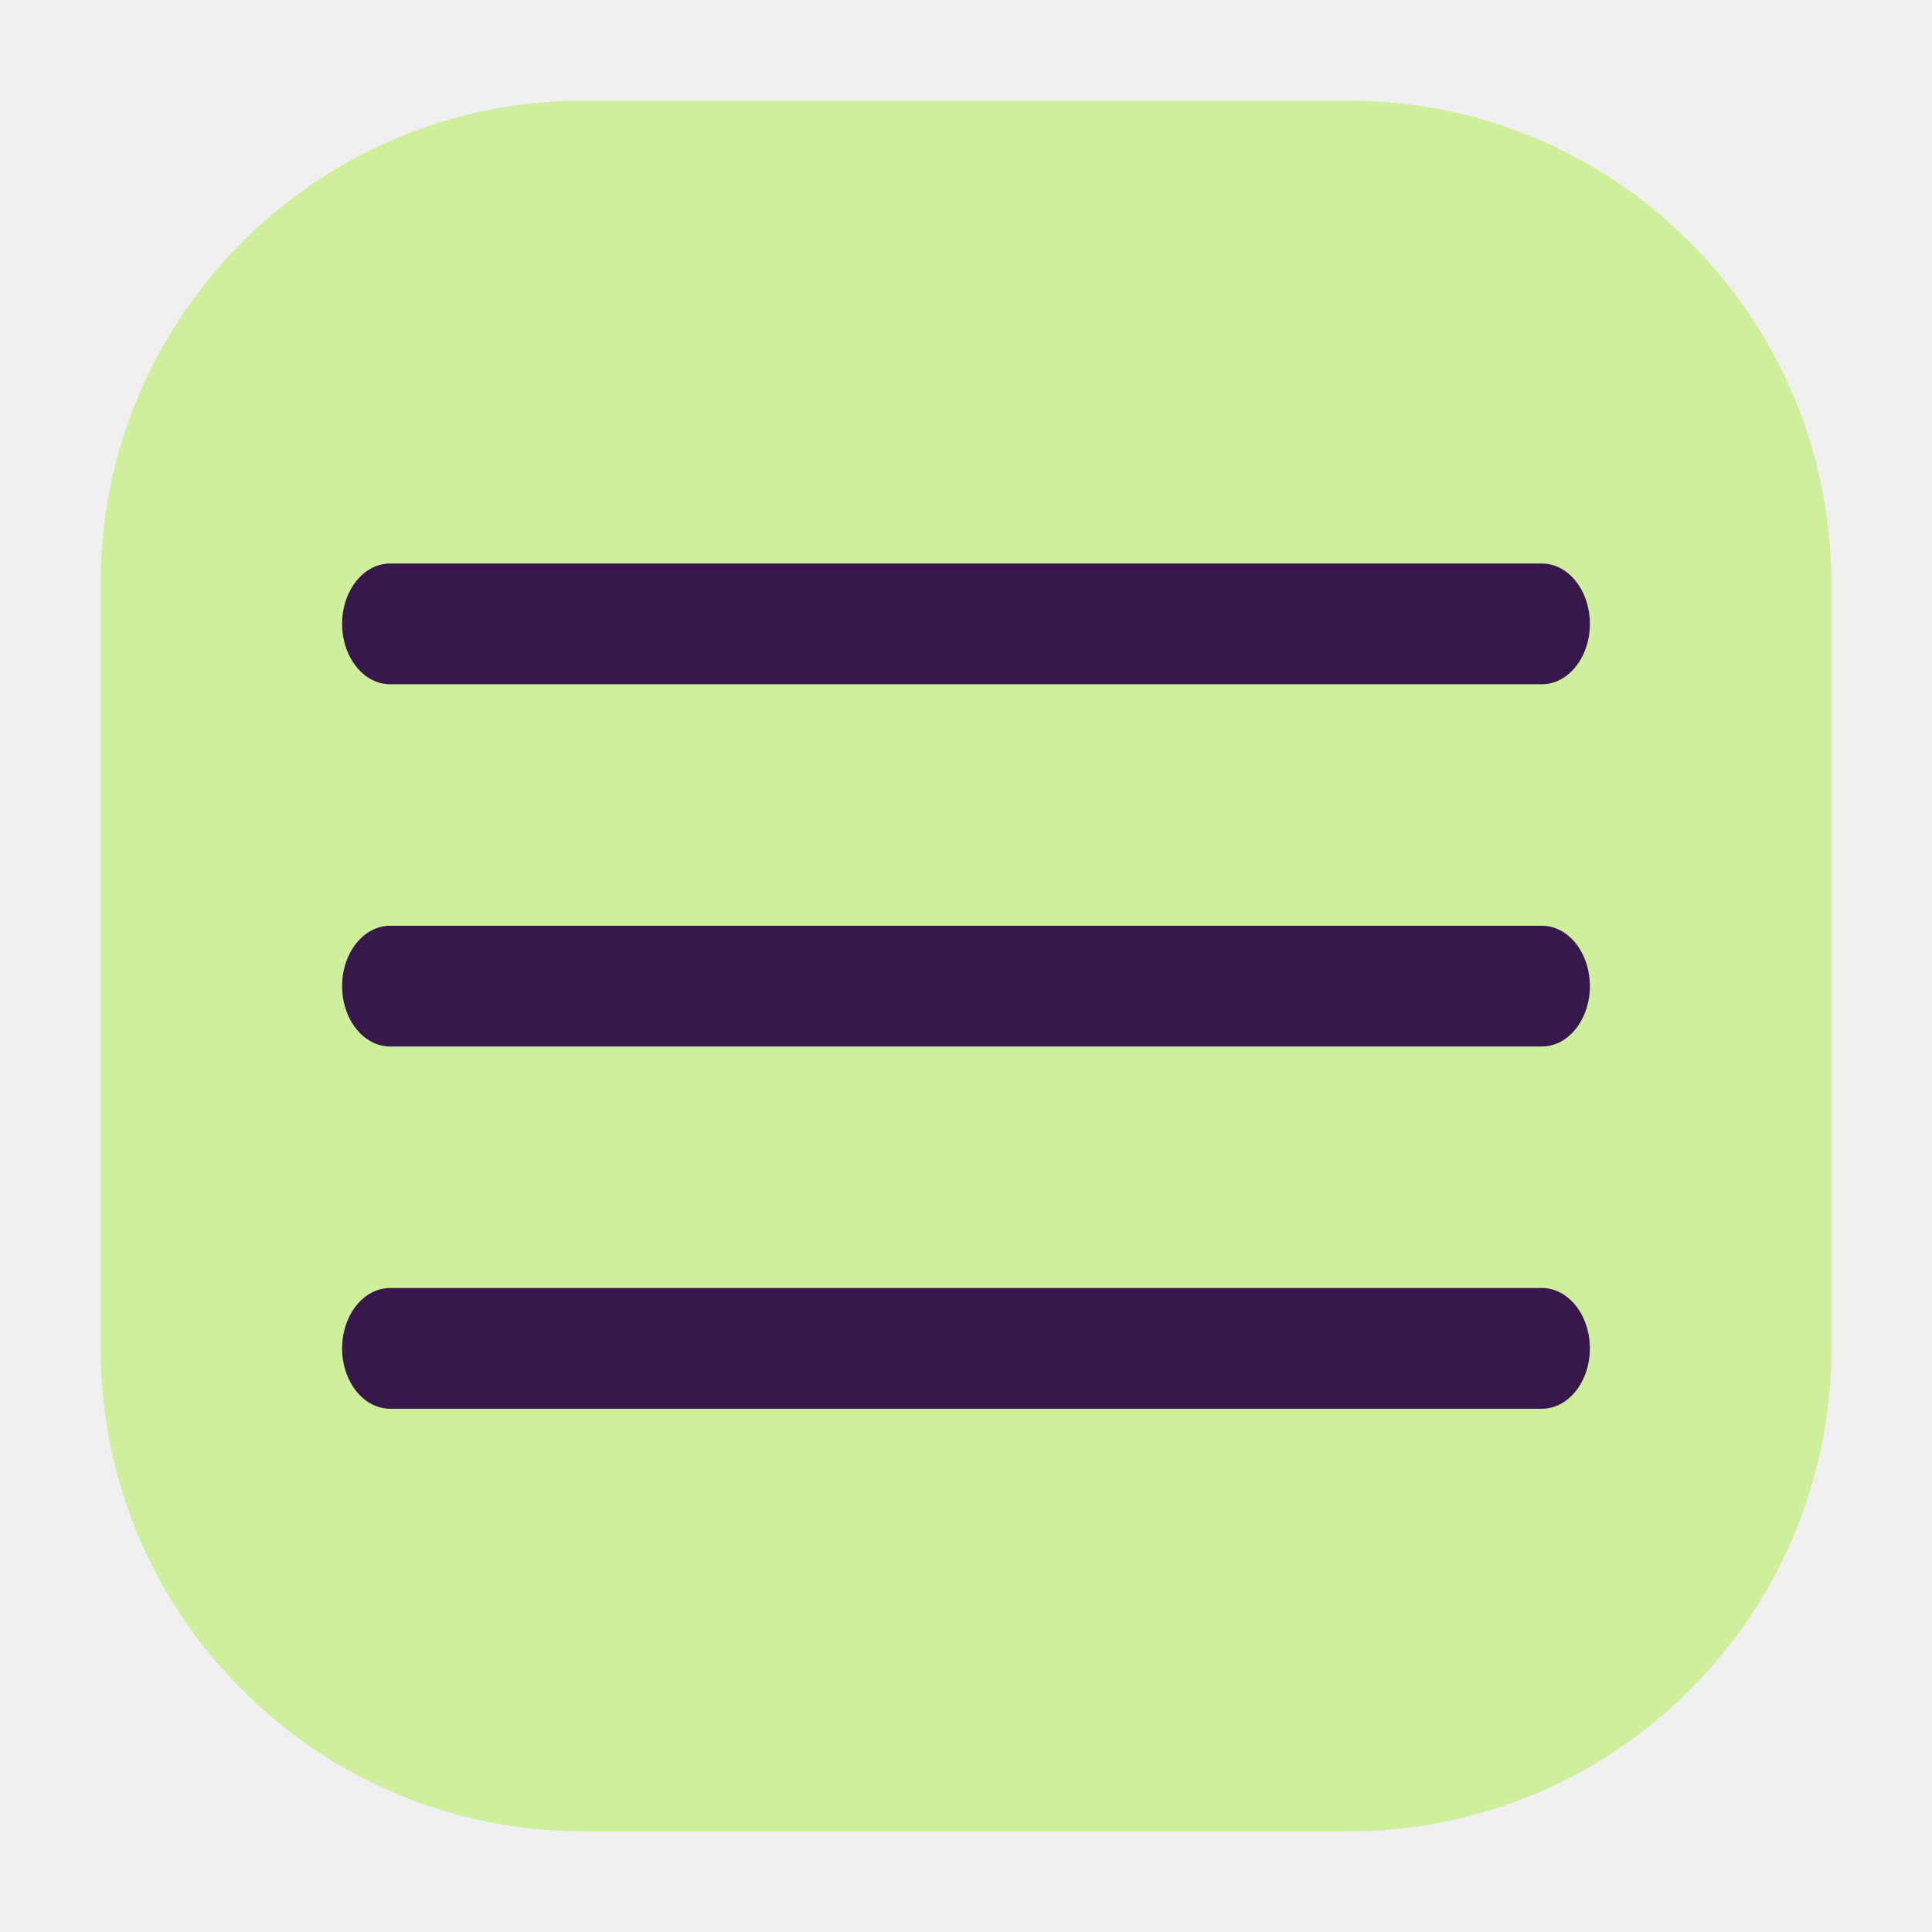
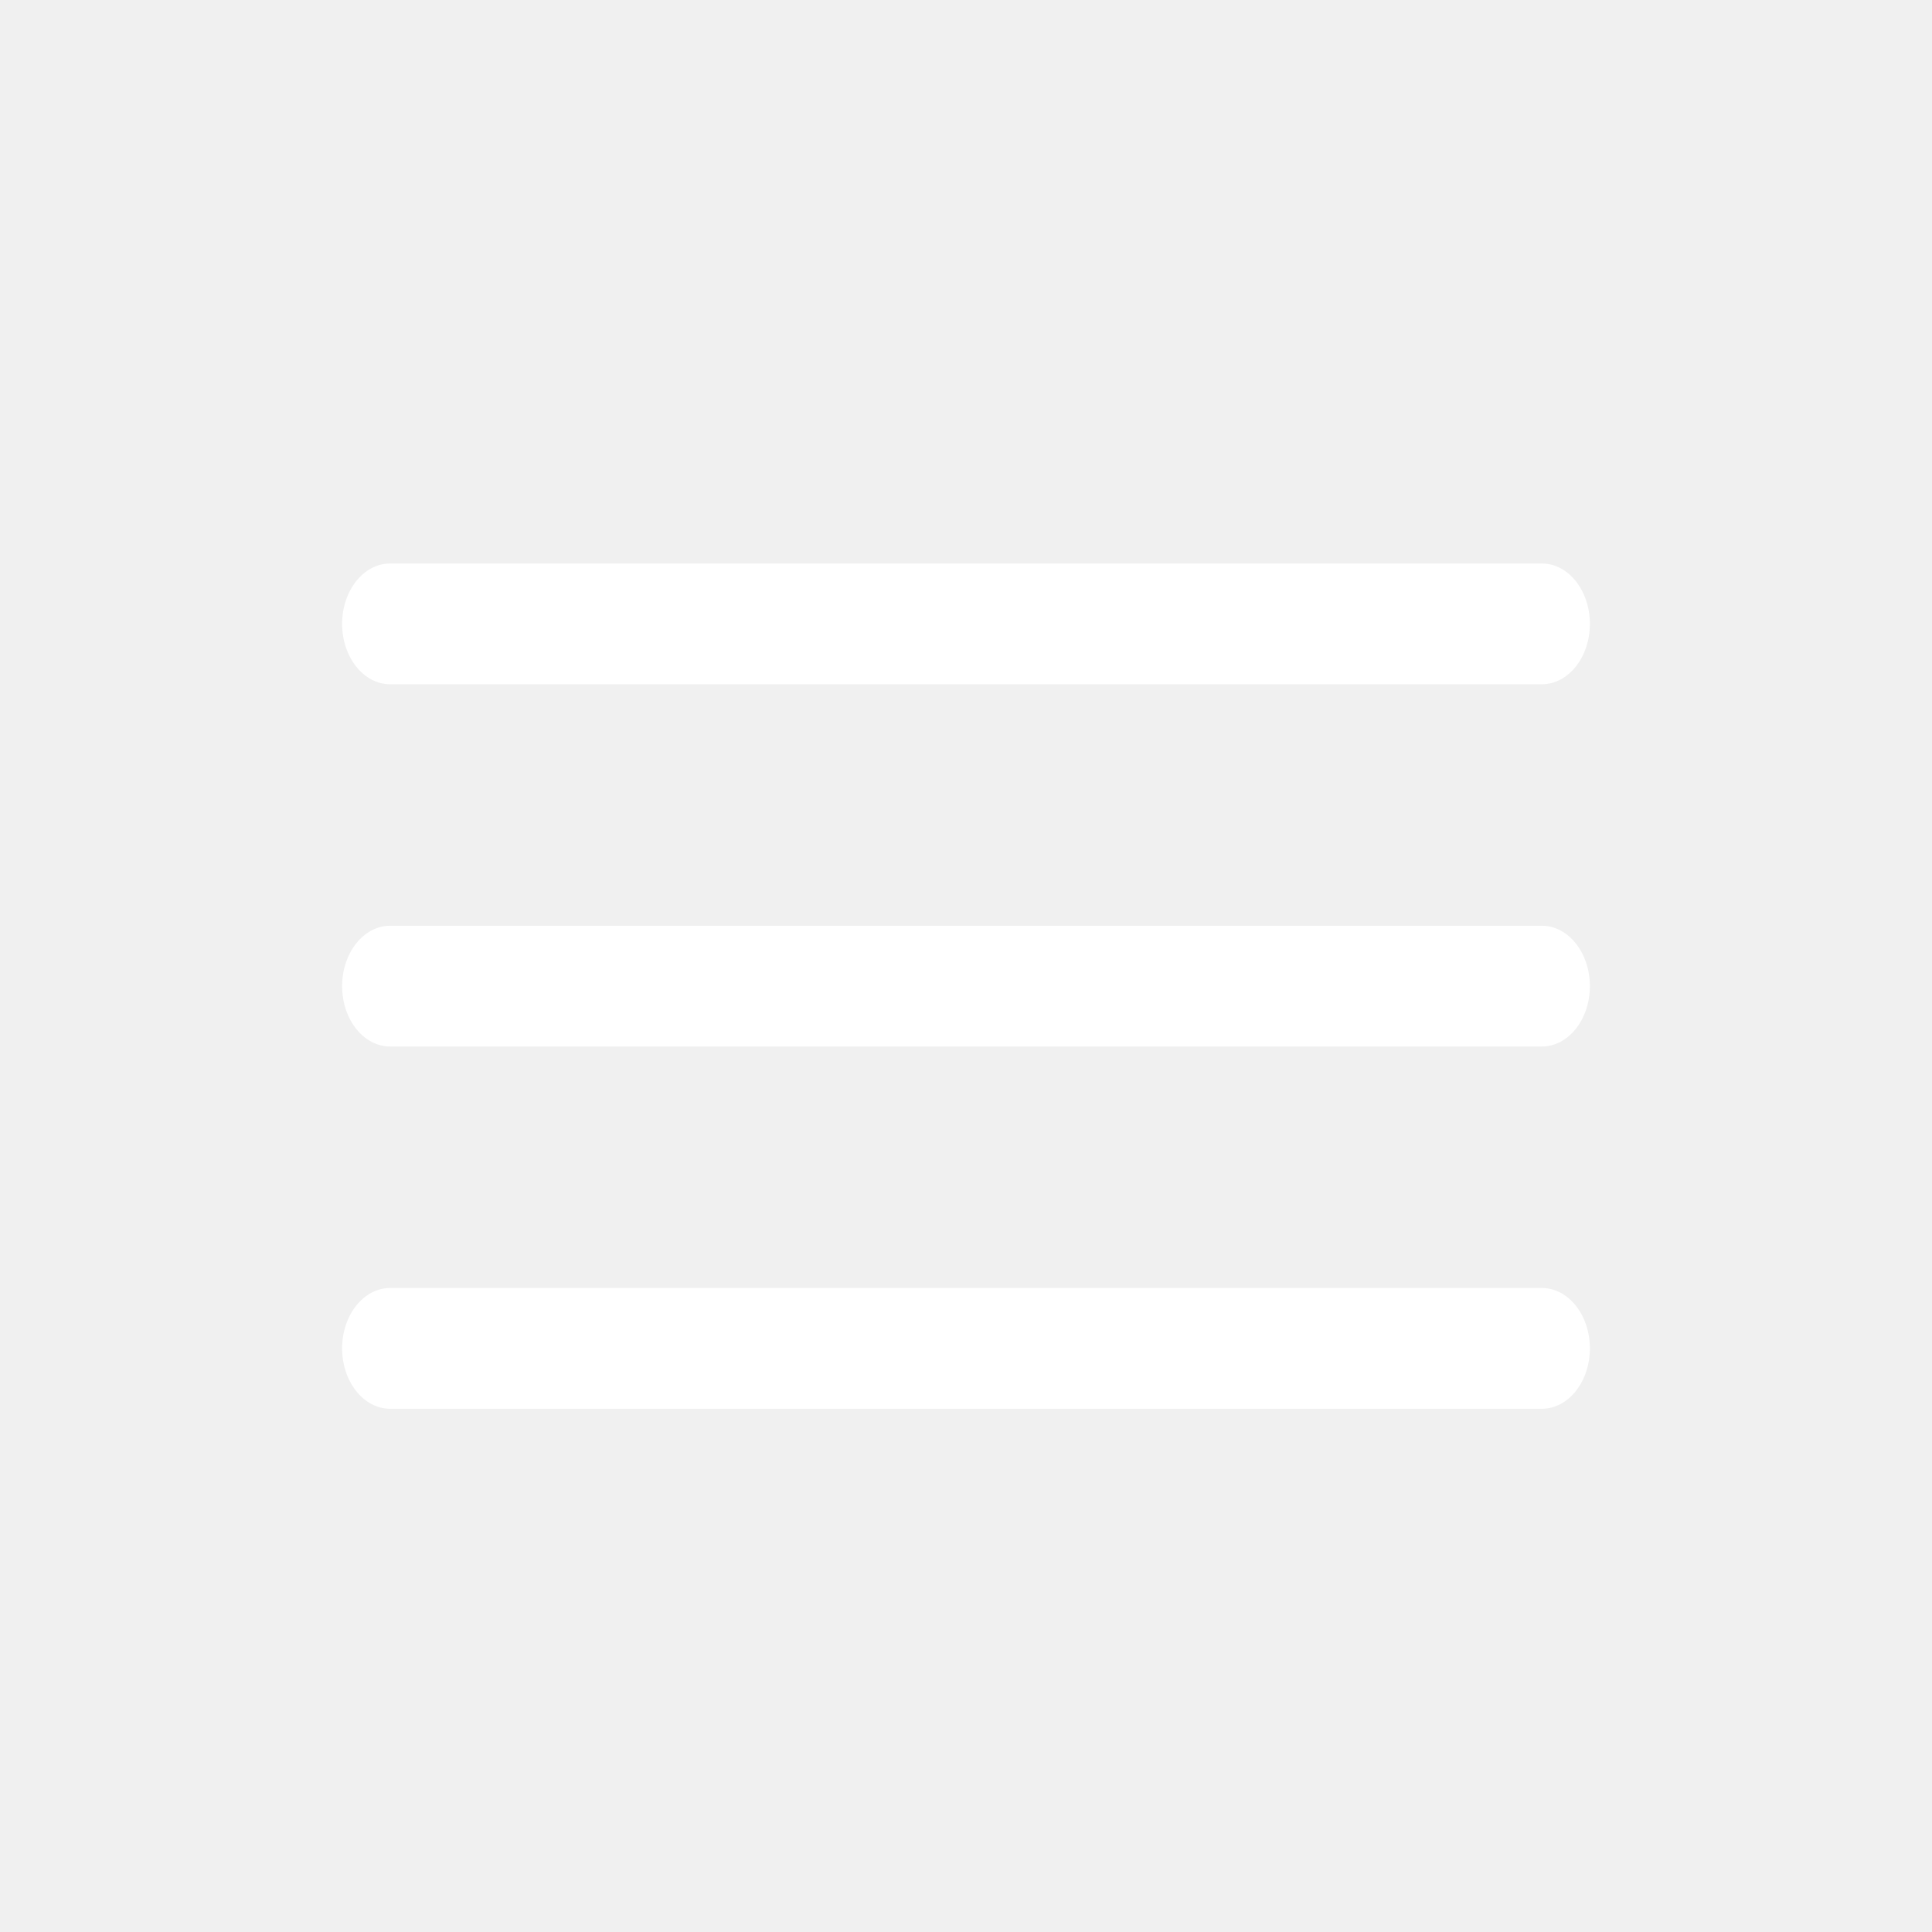
<svg xmlns="http://www.w3.org/2000/svg" width="800px" height="800px" viewBox="0 0 24 24" fill="none">
  <g id="style=bulk">
    <g id="menu-hamburger">
-       <path id="rectangle" d="M1.25 7.25C1.25 3.936 3.936 1.25 7.25 1.25H16.75C20.064 1.25 22.75 3.936 22.75 7.25V16.75C22.75 20.064 20.064 22.75 16.75 22.75H7.25C3.936 22.75 1.25 20.064 1.25 16.75V7.25Z" fill="#CEF09D" />
-       <path id="vector (Stroke)" fill-rule="evenodd" clip-rule="evenodd" d="M4.25 7.75C4.25 7.336 4.517 7 4.846 7H19.154C19.483 7 19.75 7.336 19.75 7.75C19.75 8.164 19.483 8.5 19.154 8.5H4.846C4.517 8.5 4.25 8.164 4.25 7.75Z" fill="#38184C" />
-       <path id="vector (Stroke)_2" fill-rule="evenodd" clip-rule="evenodd" d="M4.25 12.25C4.25 11.836 4.517 11.5 4.846 11.5H19.154C19.483 11.5 19.75 11.836 19.75 12.25C19.75 12.664 19.483 13 19.154 13H4.846C4.517 13 4.25 12.664 4.25 12.25Z" fill="#38184C" />
-       <path id="vector (Stroke)_3" fill-rule="evenodd" clip-rule="evenodd" d="M4.25 16.75C4.25 16.336 4.517 16 4.846 16H19.154C19.483 16 19.75 16.336 19.75 16.75C19.75 17.164 19.483 17.5 19.154 17.5H4.846C4.517 17.5 4.25 17.164 4.25 16.75Z" fill="#38184C" />
+       <path id="rectangle" d="M1.25 7.25C1.25 3.936 3.936 1.25 7.25 1.25H16.75C20.064 1.25 22.75 3.936 22.75 7.25V16.75C22.75 20.064 20.064 22.75 16.75 22.75H7.25C3.936 22.75 1.25 20.064 1.25 16.75V7.25Z" fill="transparent" />
+       <path id="vector (Stroke)" fill-rule="evenodd" clip-rule="evenodd" d="M4.25 7.75C4.25 7.336 4.517 7 4.846 7H19.154C19.483 7 19.75 7.336 19.75 7.75C19.75 8.164 19.483 8.5 19.154 8.5H4.846C4.517 8.5 4.25 8.164 4.25 7.75Z" fill="#ffffff" />
+       <path id="vector (Stroke)_2" fill-rule="evenodd" clip-rule="evenodd" d="M4.25 12.25C4.25 11.836 4.517 11.5 4.846 11.5H19.154C19.483 11.5 19.75 11.836 19.75 12.25C19.75 12.664 19.483 13 19.154 13H4.846C4.517 13 4.25 12.664 4.25 12.25Z" fill="#ffffff" />
+       <path id="vector (Stroke)_3" fill-rule="evenodd" clip-rule="evenodd" d="M4.25 16.75C4.25 16.336 4.517 16 4.846 16H19.154C19.483 16 19.75 16.336 19.75 16.75C19.75 17.164 19.483 17.5 19.154 17.5H4.846C4.517 17.5 4.25 17.164 4.25 16.75Z" fill="#ffffff" />
    </g>
  </g>
</svg>
